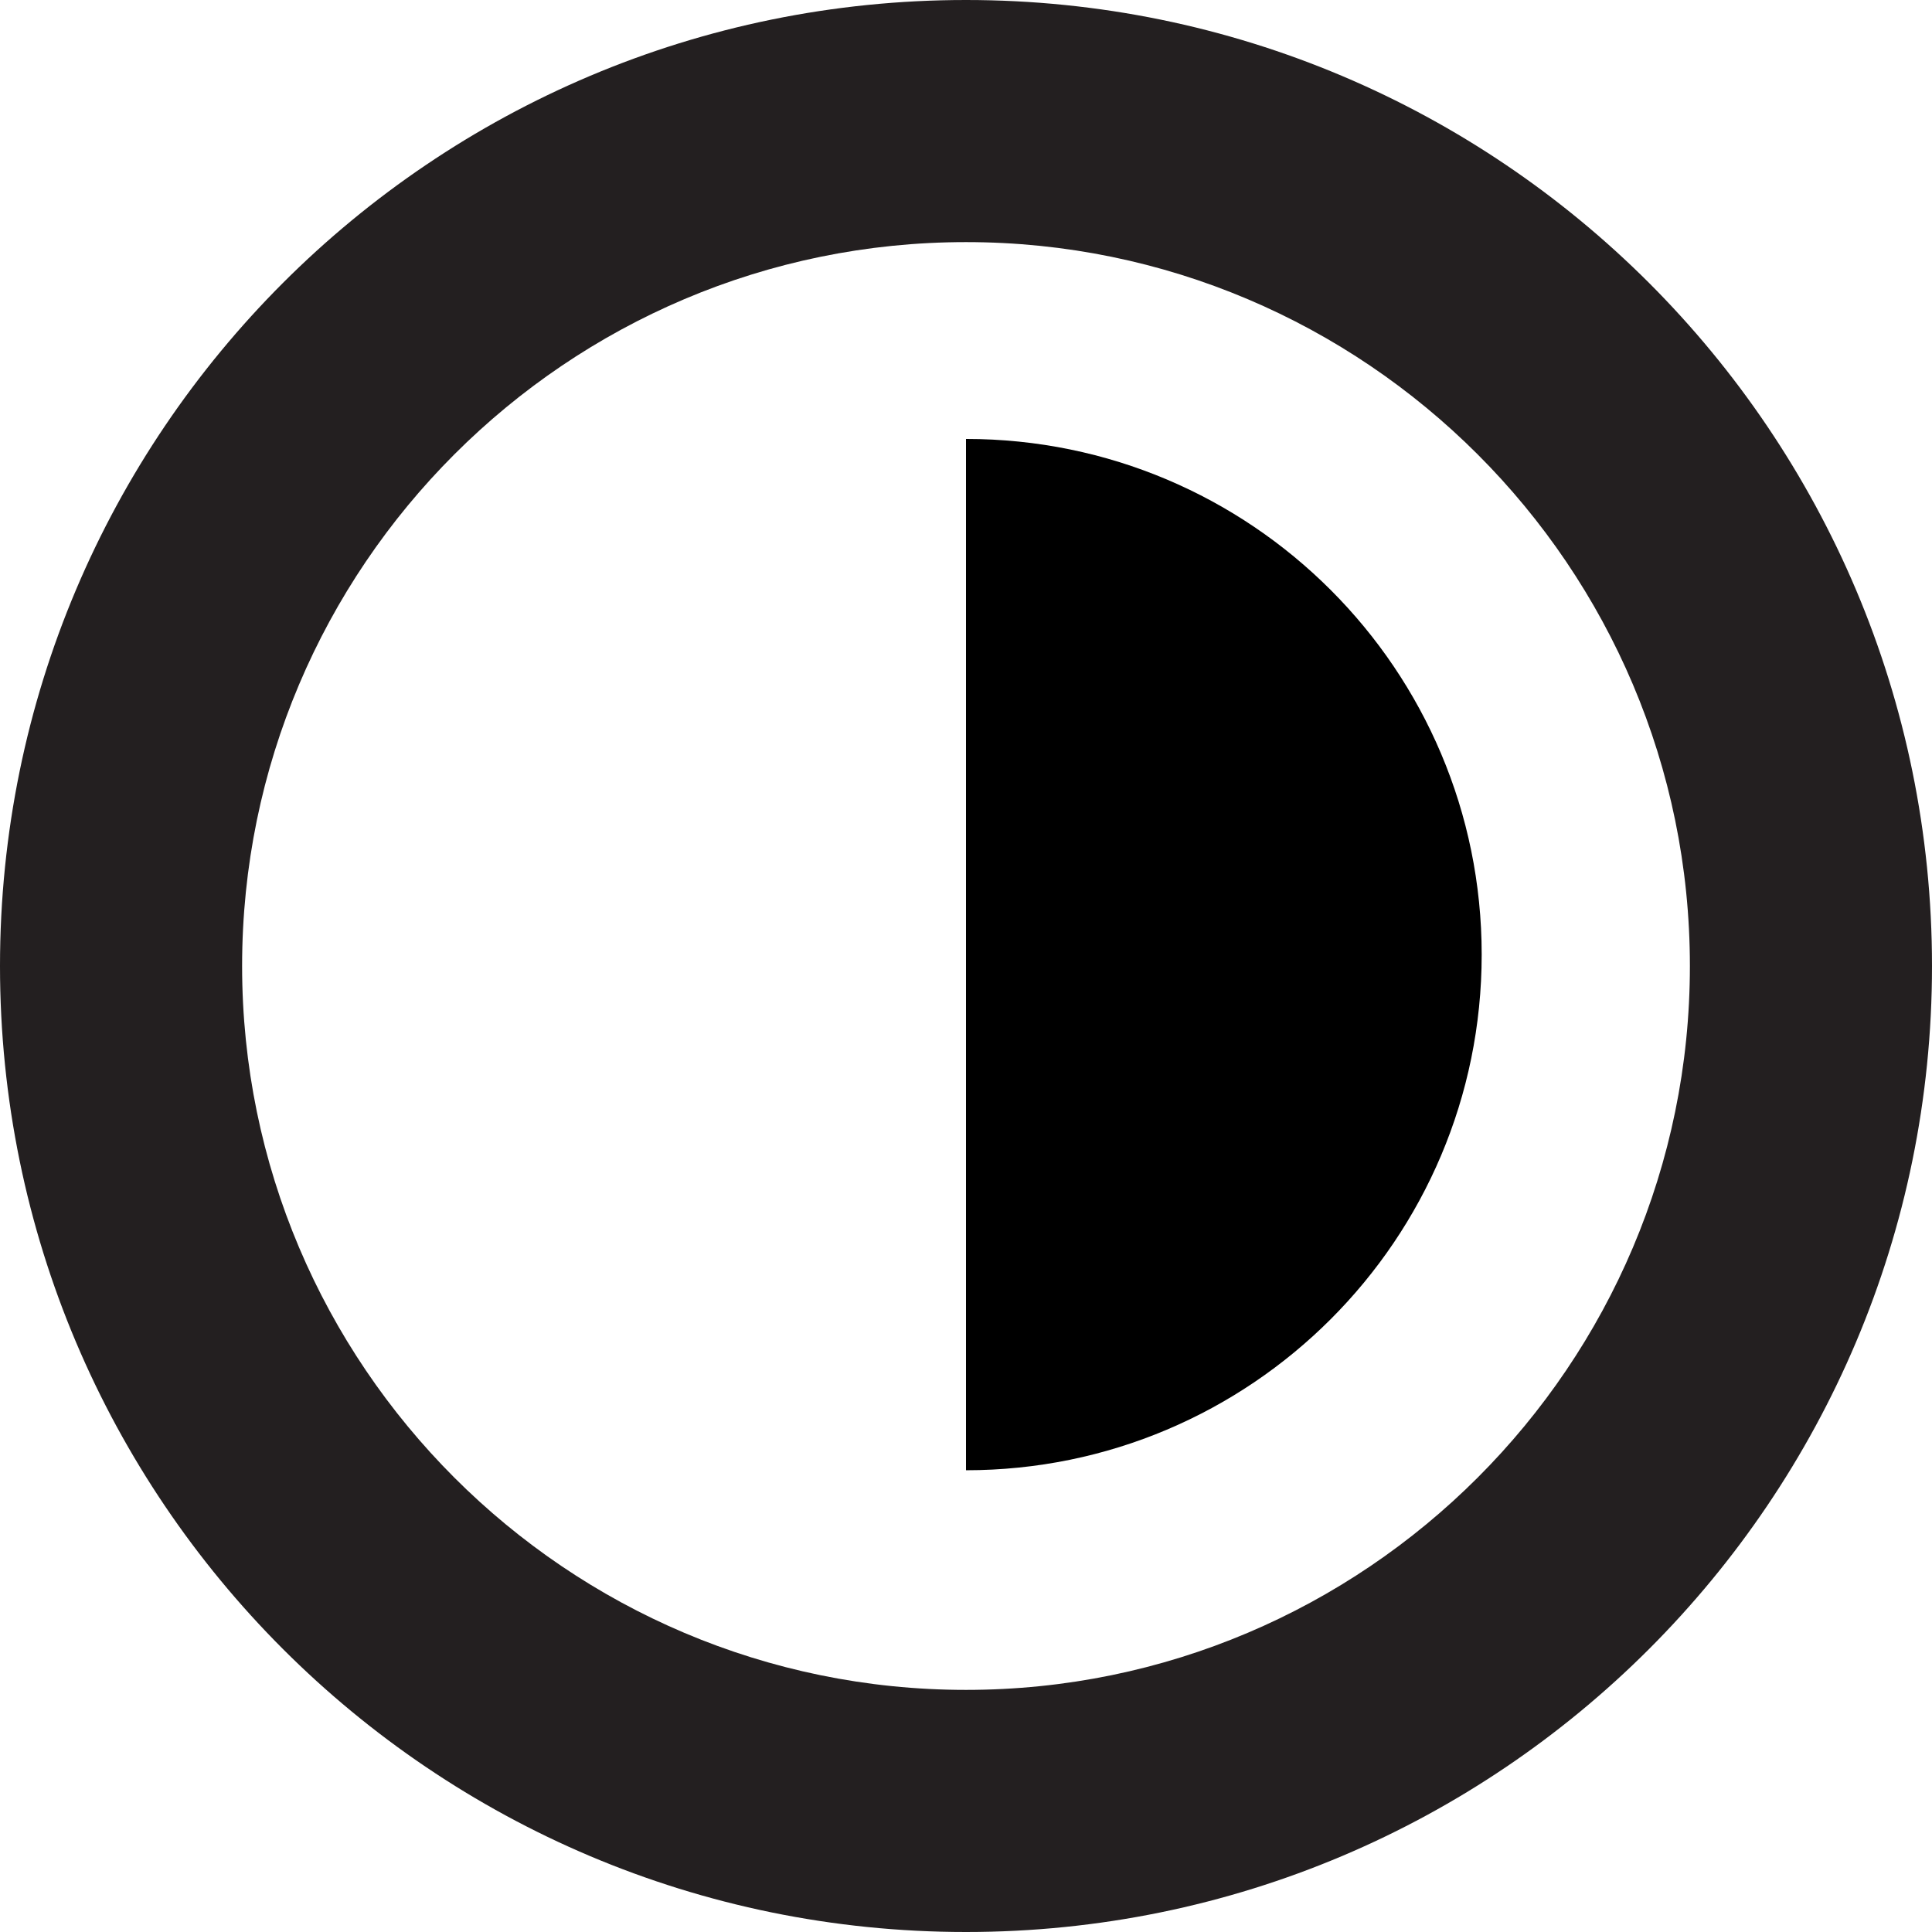
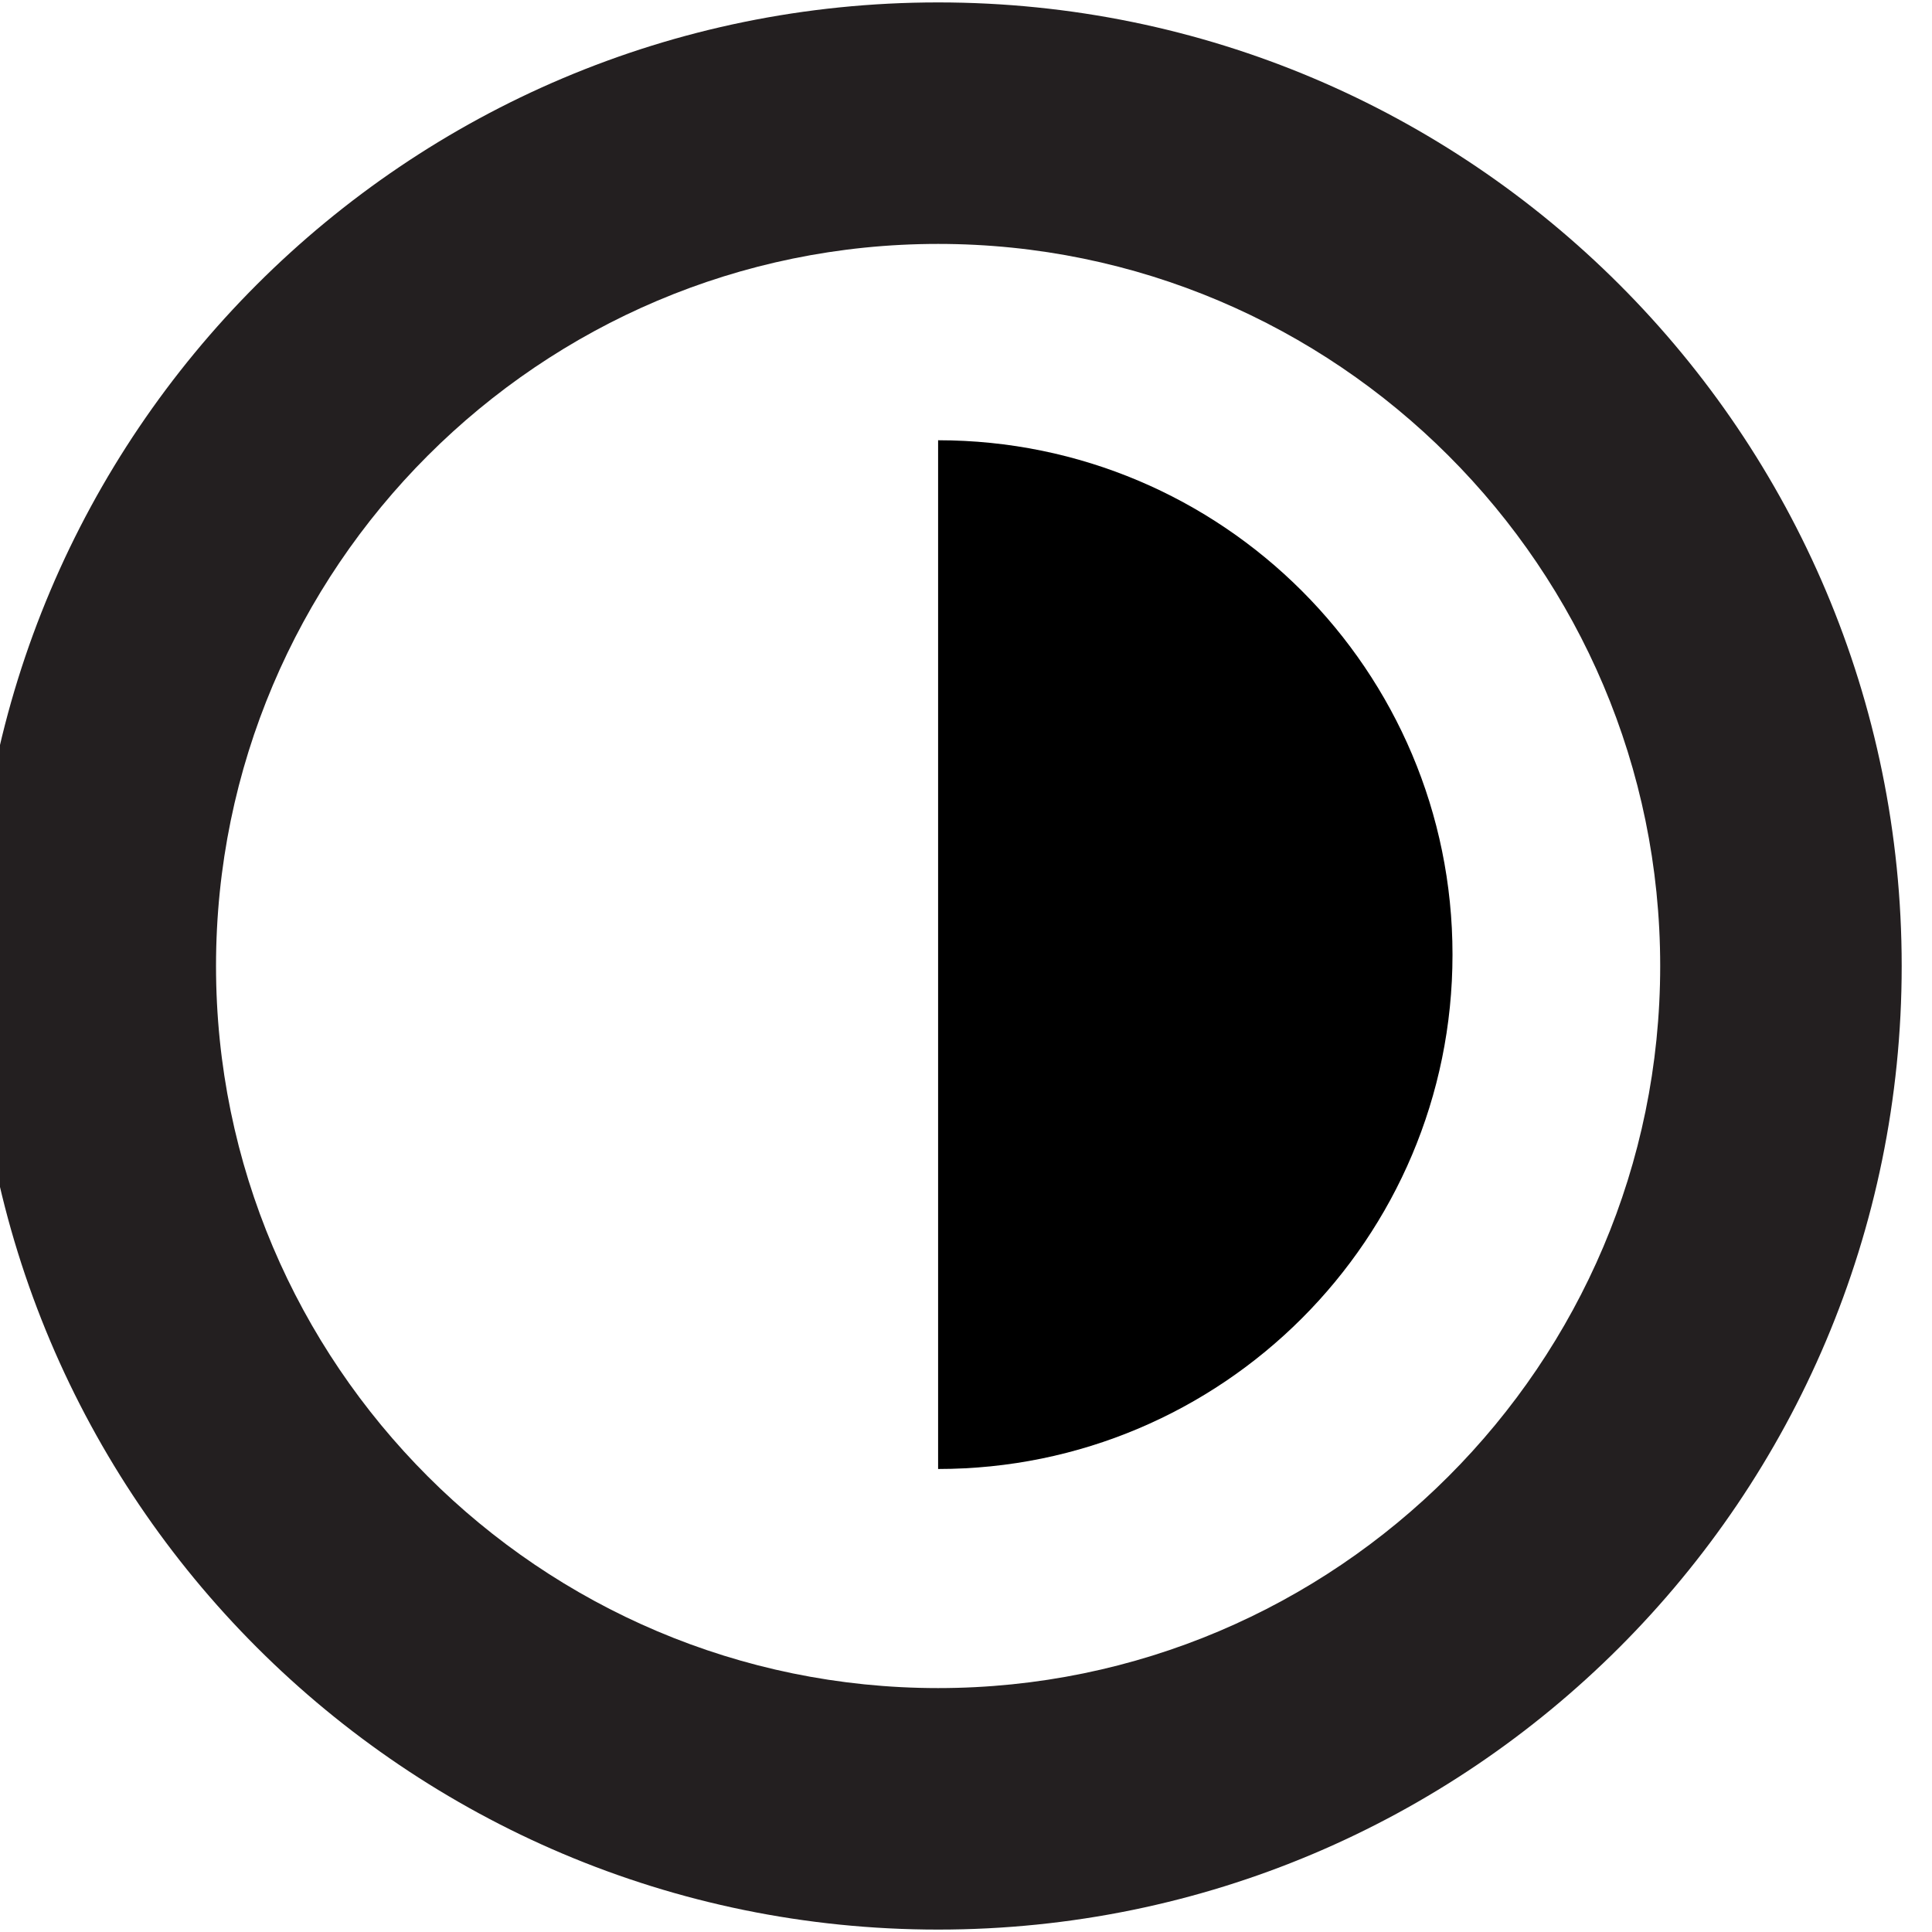
- <svg xmlns="http://www.w3.org/2000/svg" version="1.0" id="Layer_1" x="0px" y="0px" width="31.92px" height="31.92px" viewBox="-35.422 -7.96 31.92 31.92" enable-background="new -35.422 -7.96 31.92 31.92" xml:space="preserve">
+ <svg xmlns="http://www.w3.org/2000/svg" width="32" height="32" viewBox="-35 -8 32 32">
  <path fill="#231F20" d="M-19.462-3.96c6.595,0,11.96,5.365,11.96,11.96s-5.365,11.96-11.96,11.96S-31.422,14.595-31.422,8 S-26.057-3.96-19.462-3.96 M-19.462-7.96c-8.814,0-15.96,7.145-15.96,15.96c0,8.813,7.146,15.96,15.96,15.96S-3.502,16.813-3.502,8 C-3.502-0.815-10.648-7.96-19.462-7.96L-19.462-7.96z" />
  <path d="M-19.462,16.331c4.706,0,8.52-3.813,8.52-8.52c0-4.705-3.813-8.519-8.52-8.519" />
</svg>
